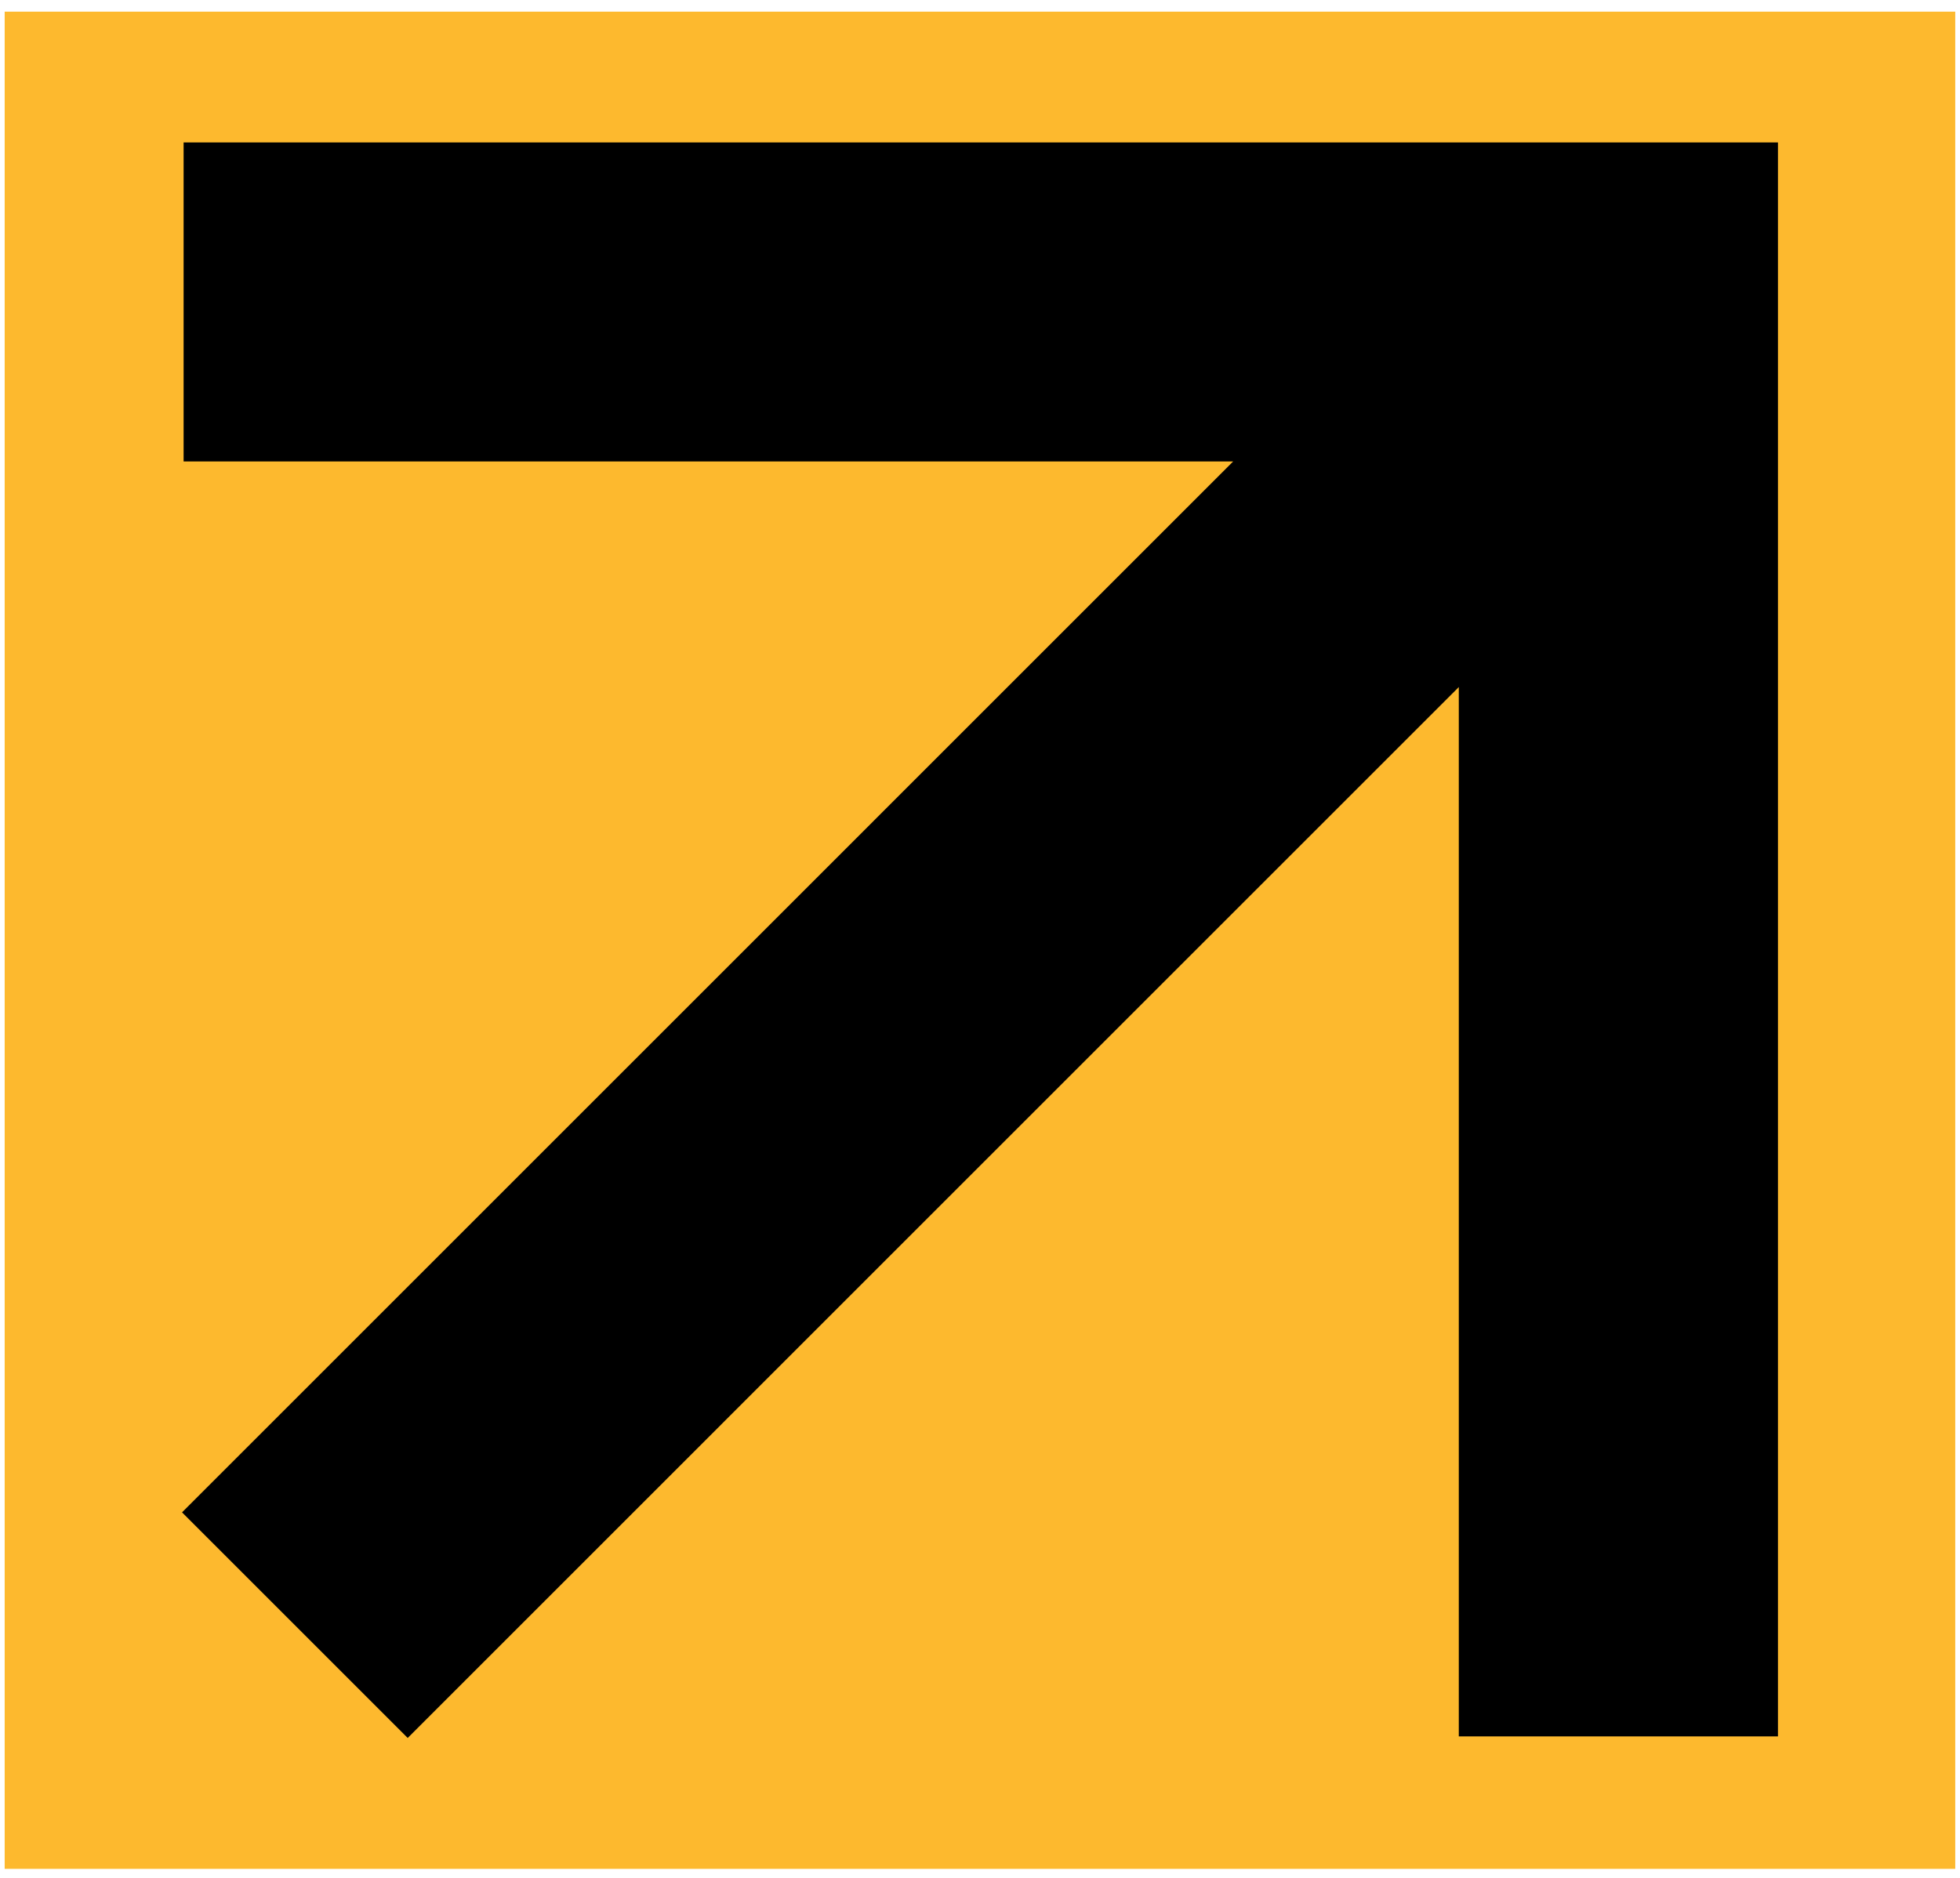
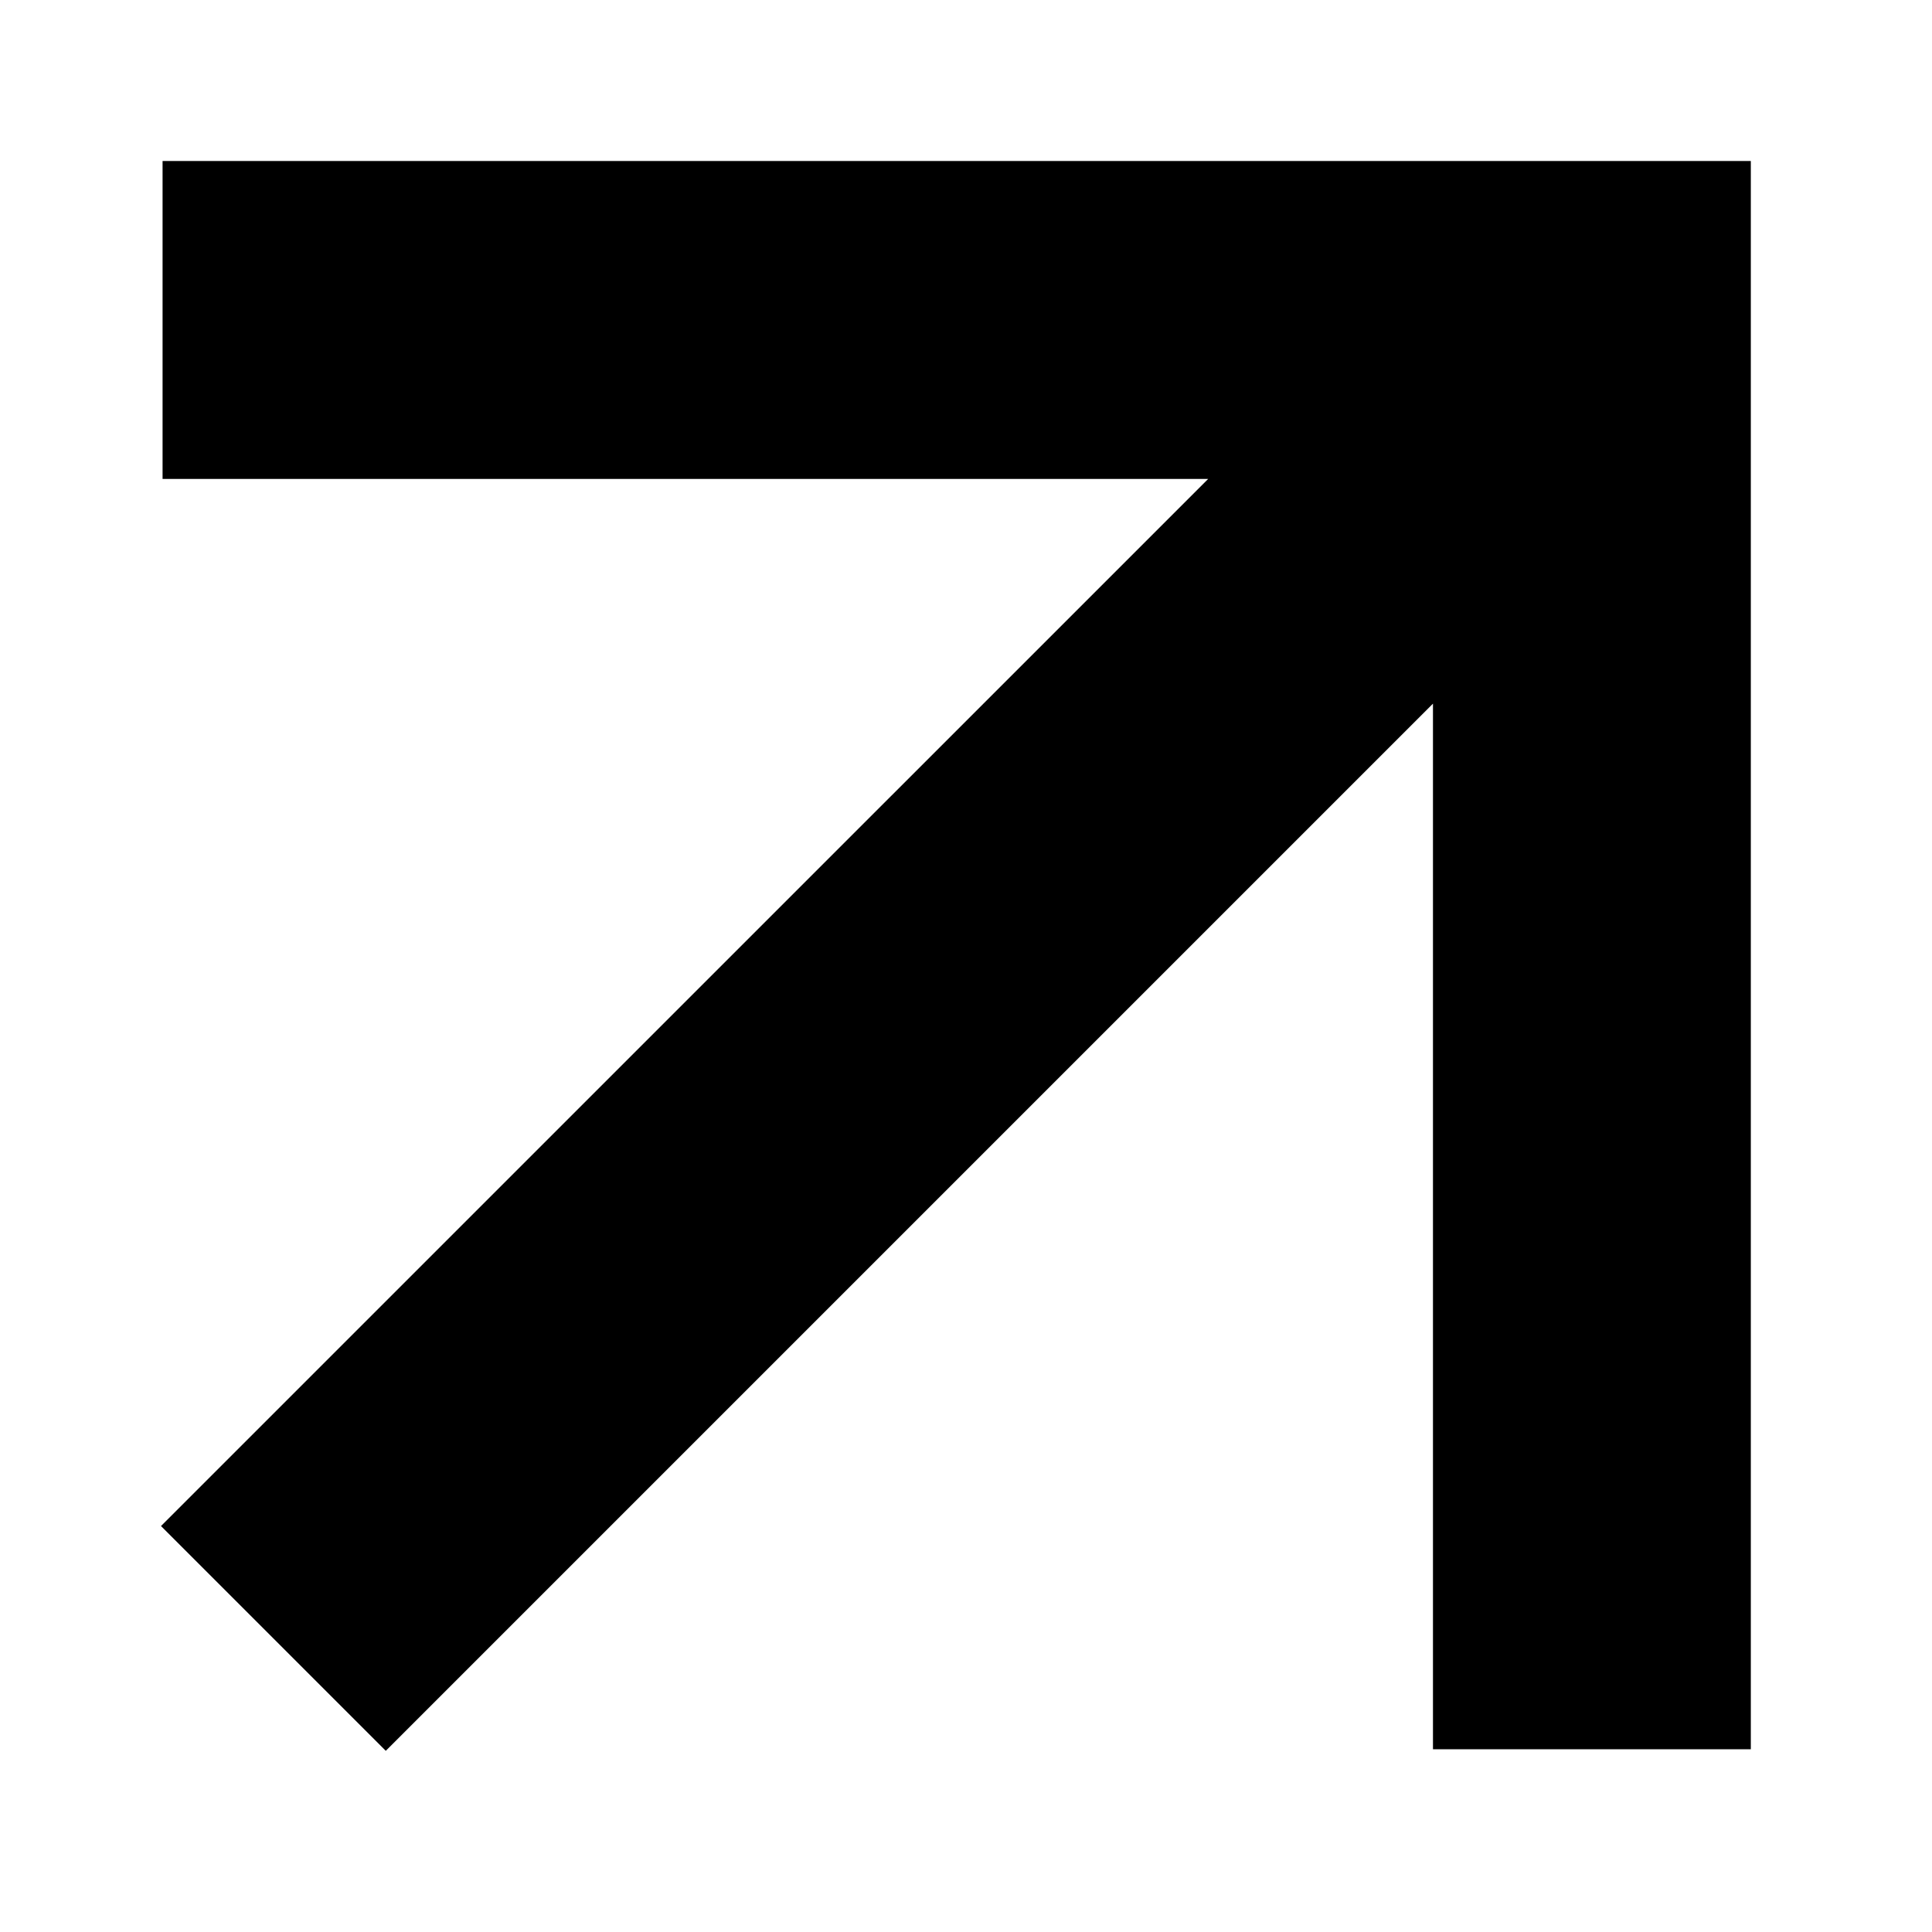
- <svg xmlns="http://www.w3.org/2000/svg" width="144" zoomAndPan="magnify" viewBox="0 0 108 103.5" height="138" preserveAspectRatio="xMidYMid meet" version="1.0">
+ <svg xmlns="http://www.w3.org/2000/svg" width="192" zoomAndPan="magnify" viewBox="0 0 144 144" height="192" preserveAspectRatio="xMidYMid meet" version="1.0">
  <defs>
-     <clipPath id="321f4ffa5d">
-       <path d="M 0.258 0.641 L 107.738 0.641 L 107.738 103.004 L 0.258 103.004 Z M 0.258 0.641 " clip-rule="nonzero" />
-     </clipPath>
-     <clipPath id="600b708f93">
-       <path d="M 10.031 7.852 L 97.969 7.852 L 97.969 95.789 L 10.031 95.789 Z M 10.031 7.852 " clip-rule="nonzero" />
+     <clipPath id="65e390ac6f">
+       <path d="M 12 12 L 130.5 12 L 130.5 130.5 L 12 130.5 Z M 12 12 " clip-rule="nonzero" />
    </clipPath>
  </defs>
-   <g clip-path="url(#321f4ffa5d)">
-     <path fill="#fdb92e" d="M 0.258 0.641 L 107.742 0.641 L 107.742 103.082 L 0.258 103.082 Z M 0.258 0.641 " fill-opacity="1" fill-rule="nonzero" />
-   </g>
-   <g clip-path="url(#600b708f93)">
-     <path fill="#000000" d="M 97.969 7.852 L 97.969 95.703 L 80.383 95.703 L 80.383 37.867 L 22.465 95.789 L 10.031 83.355 L 67.949 25.434 L 10.117 25.434 L 10.117 7.852 Z M 97.969 7.852 " fill-opacity="1" fill-rule="nonzero" />
+   <g clip-path="url(#65e390ac6f)">
+     <path fill="#000000" d="M 130.496 12 L 130.496 130.379 L 106.805 130.379 L 106.805 52.445 L 28.754 130.496 L 12 113.742 L 90.051 35.695 L 12.117 35.695 L 12.117 12 Z M 130.496 12 " fill-opacity="1" fill-rule="nonzero" />
  </g>
</svg>
